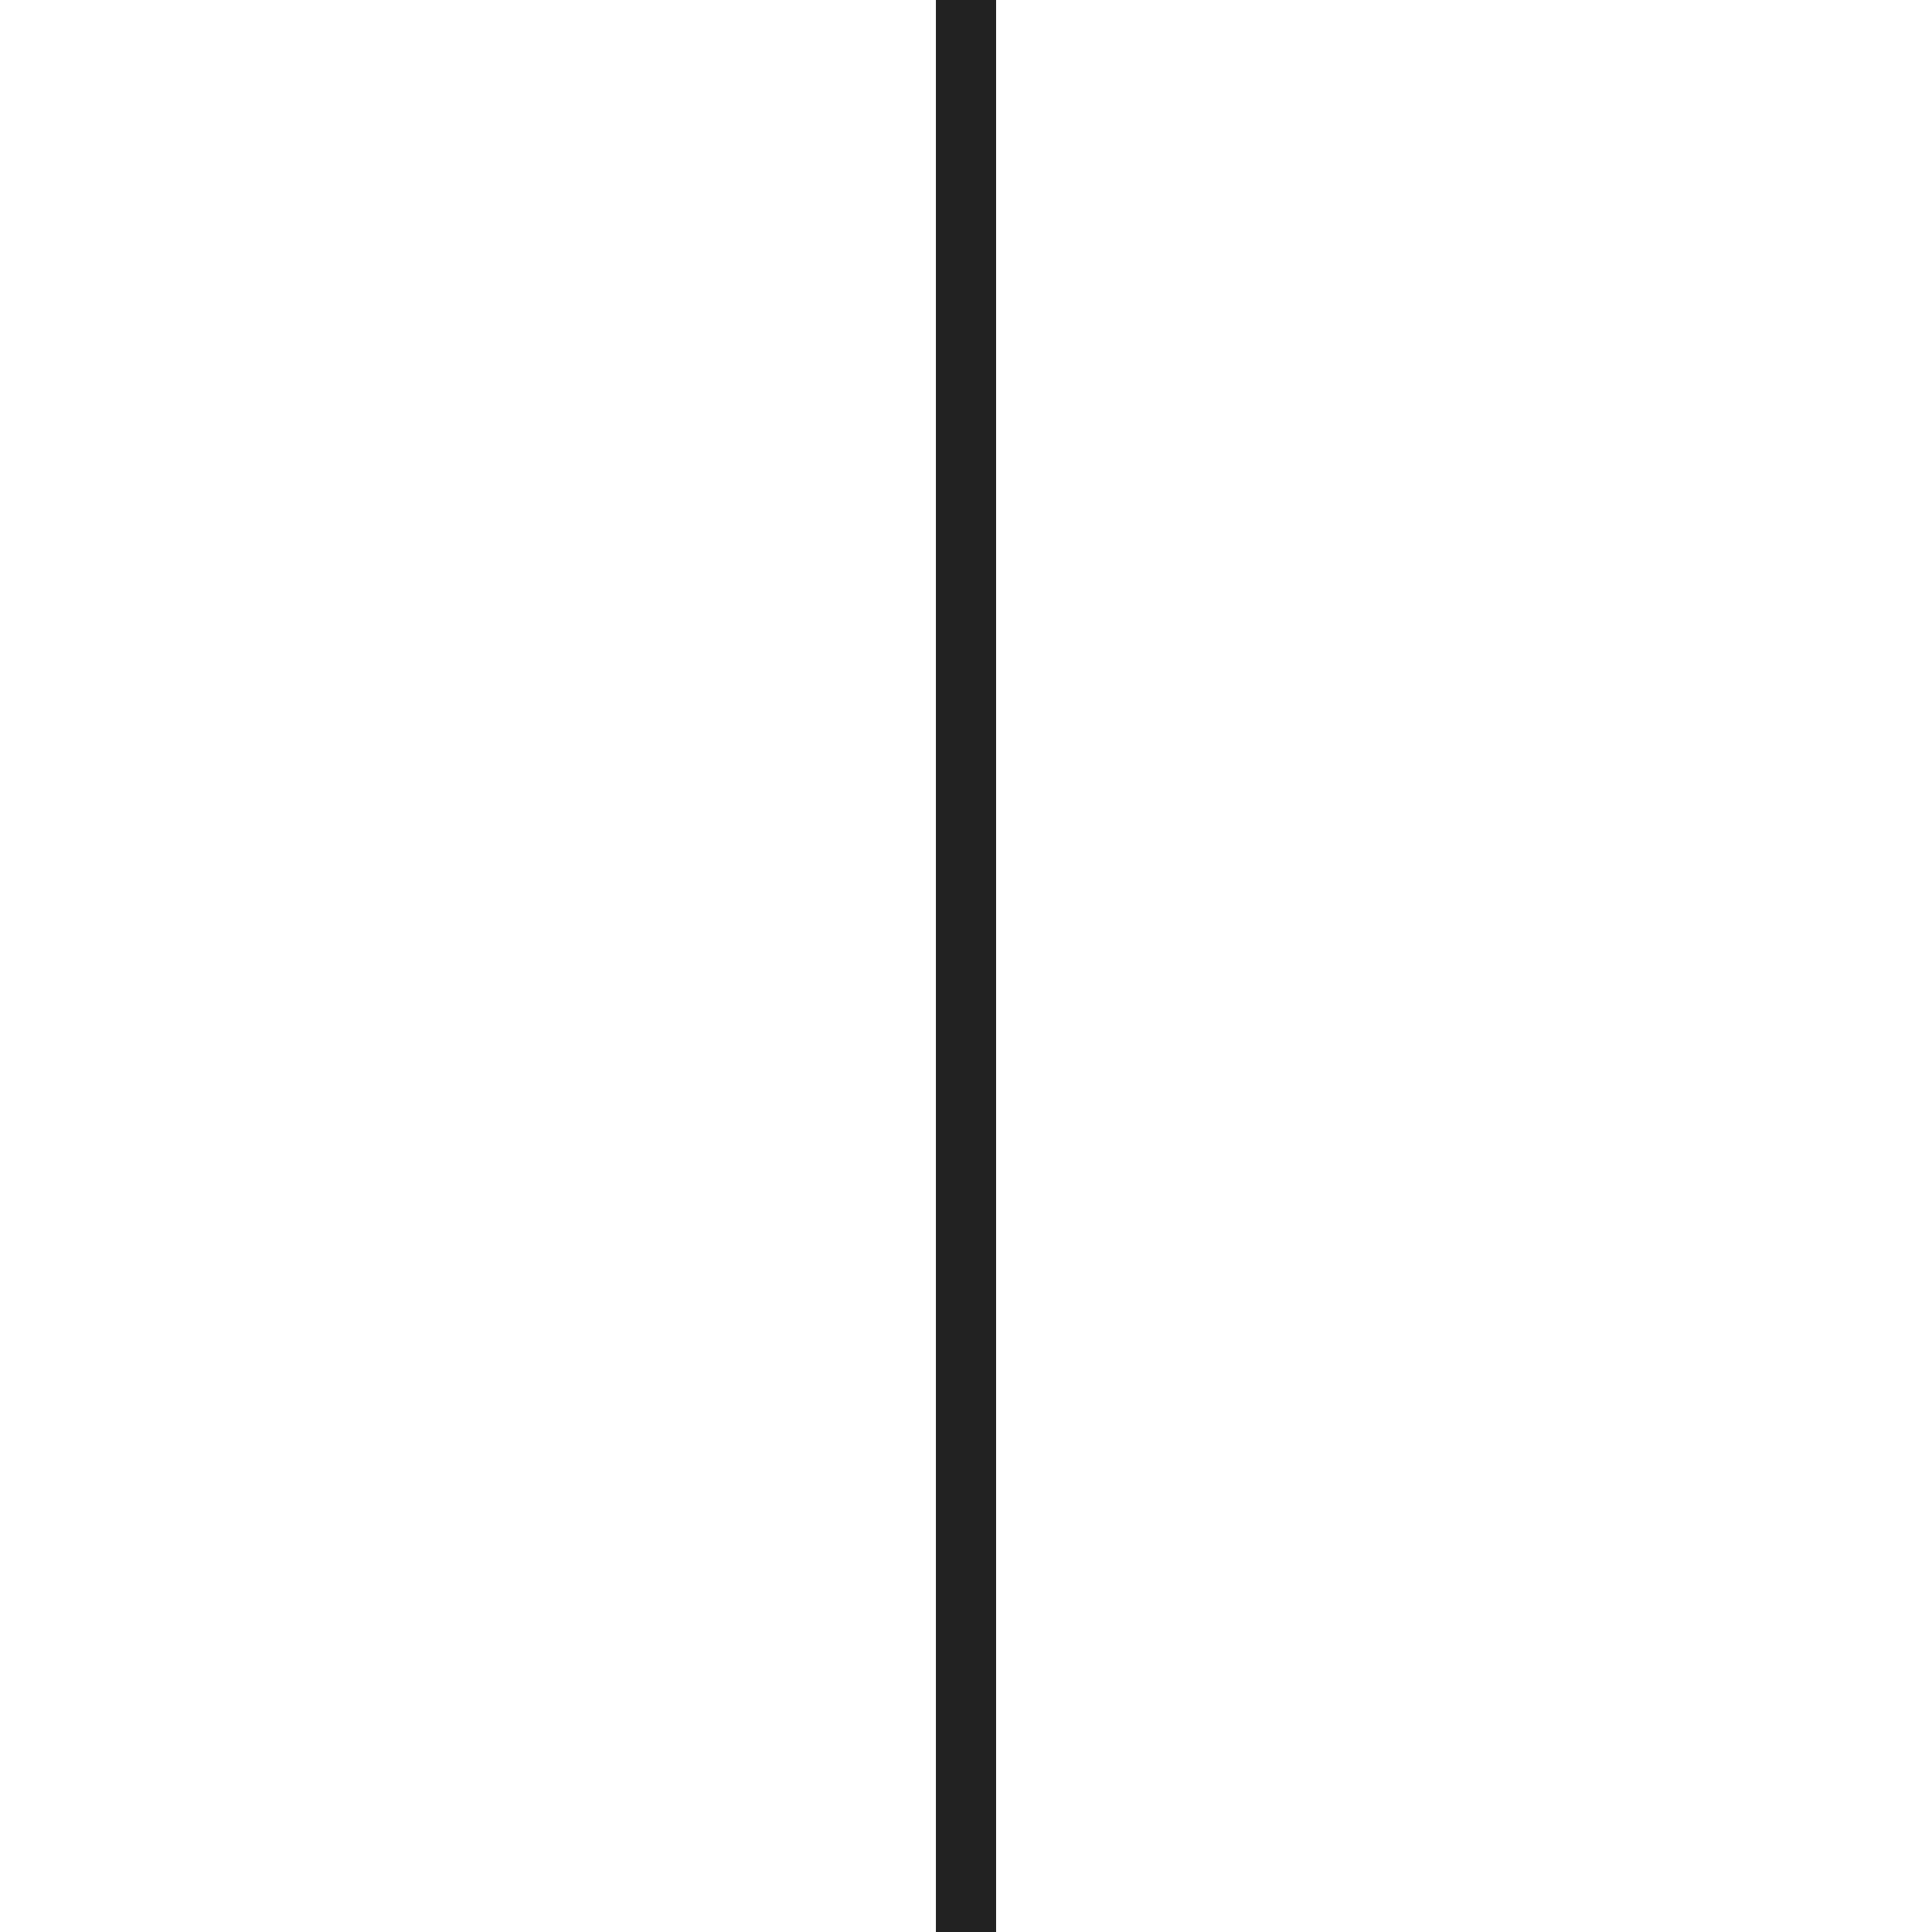
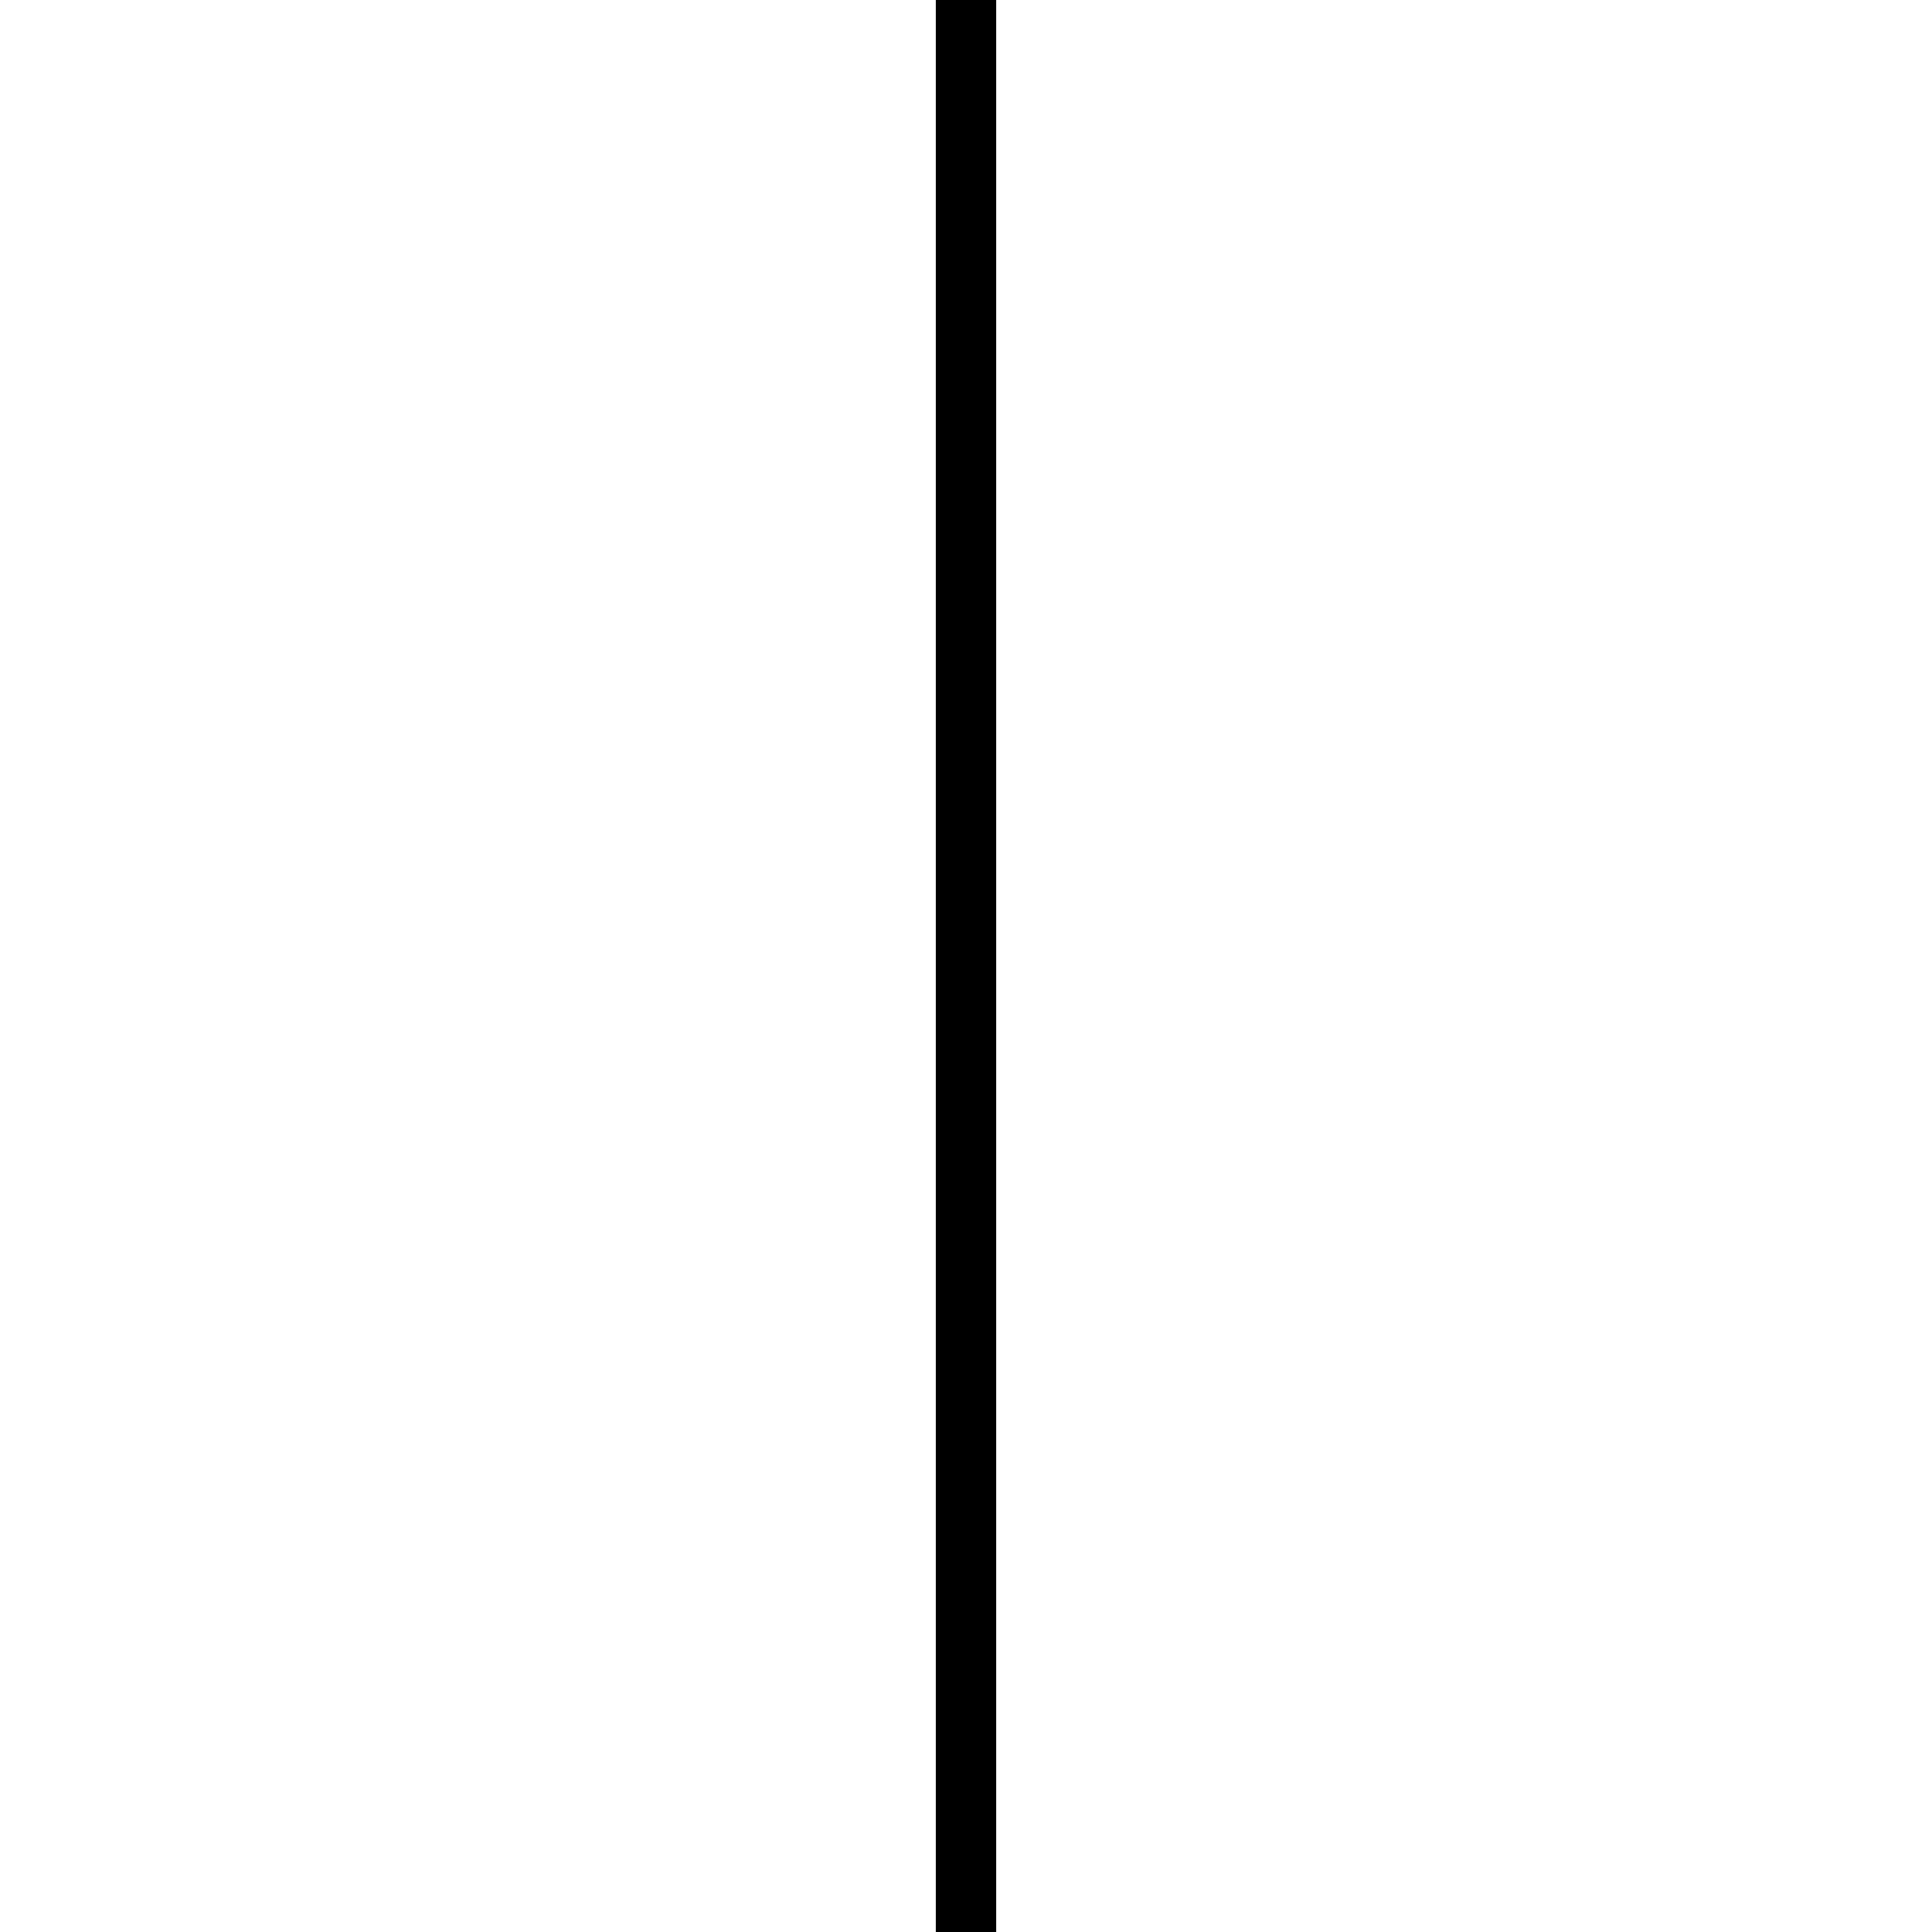
<svg xmlns="http://www.w3.org/2000/svg" version="1.1" baseProfile="full" width="8px" height="8px" viewBox="0 0 8 8" preserveAspectRatio="xMidYMid meet" id="svg_document">
  <defs id="svg_document_defs" />
-   <line stroke="#222222" id="line1" stroke-width=".25px" x1="4px" y1="0px" x2="4px" y2="8px" transform="" />
+   <line stroke="#000" id="line1" stroke-width=".25px" x1="4px" y1="0px" x2="4px" y2="8px" transform="" />
</svg>
